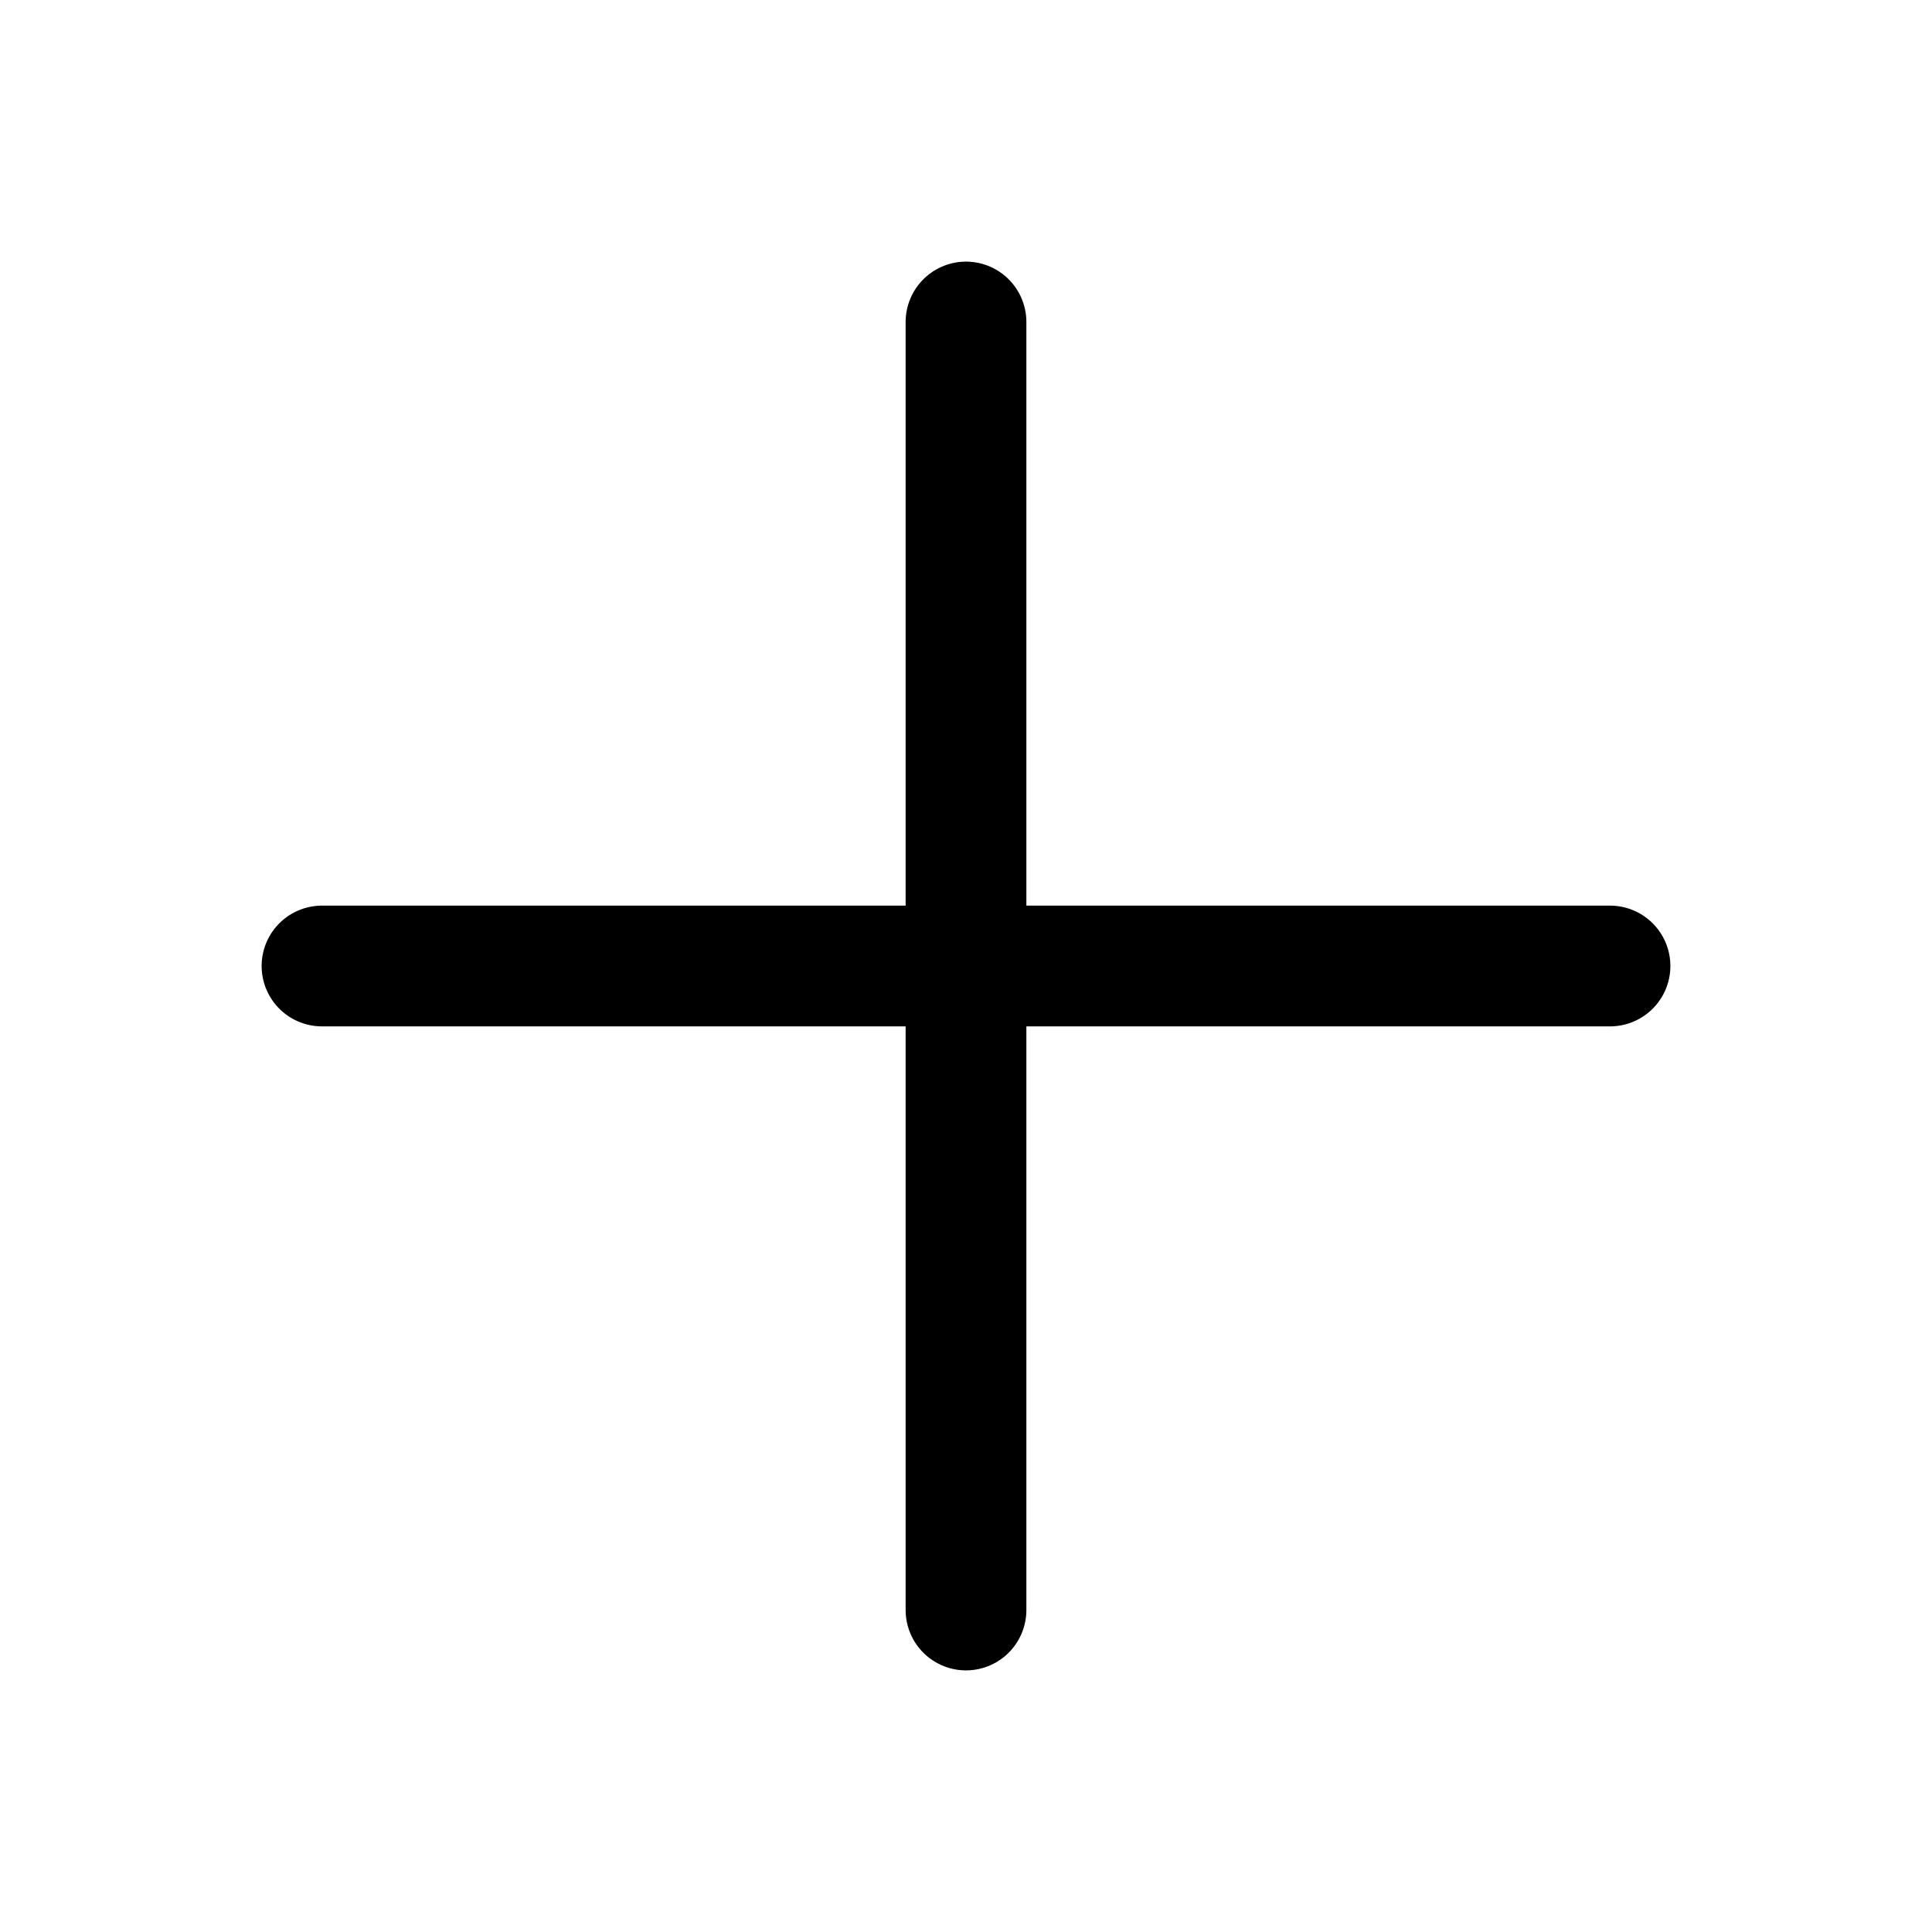
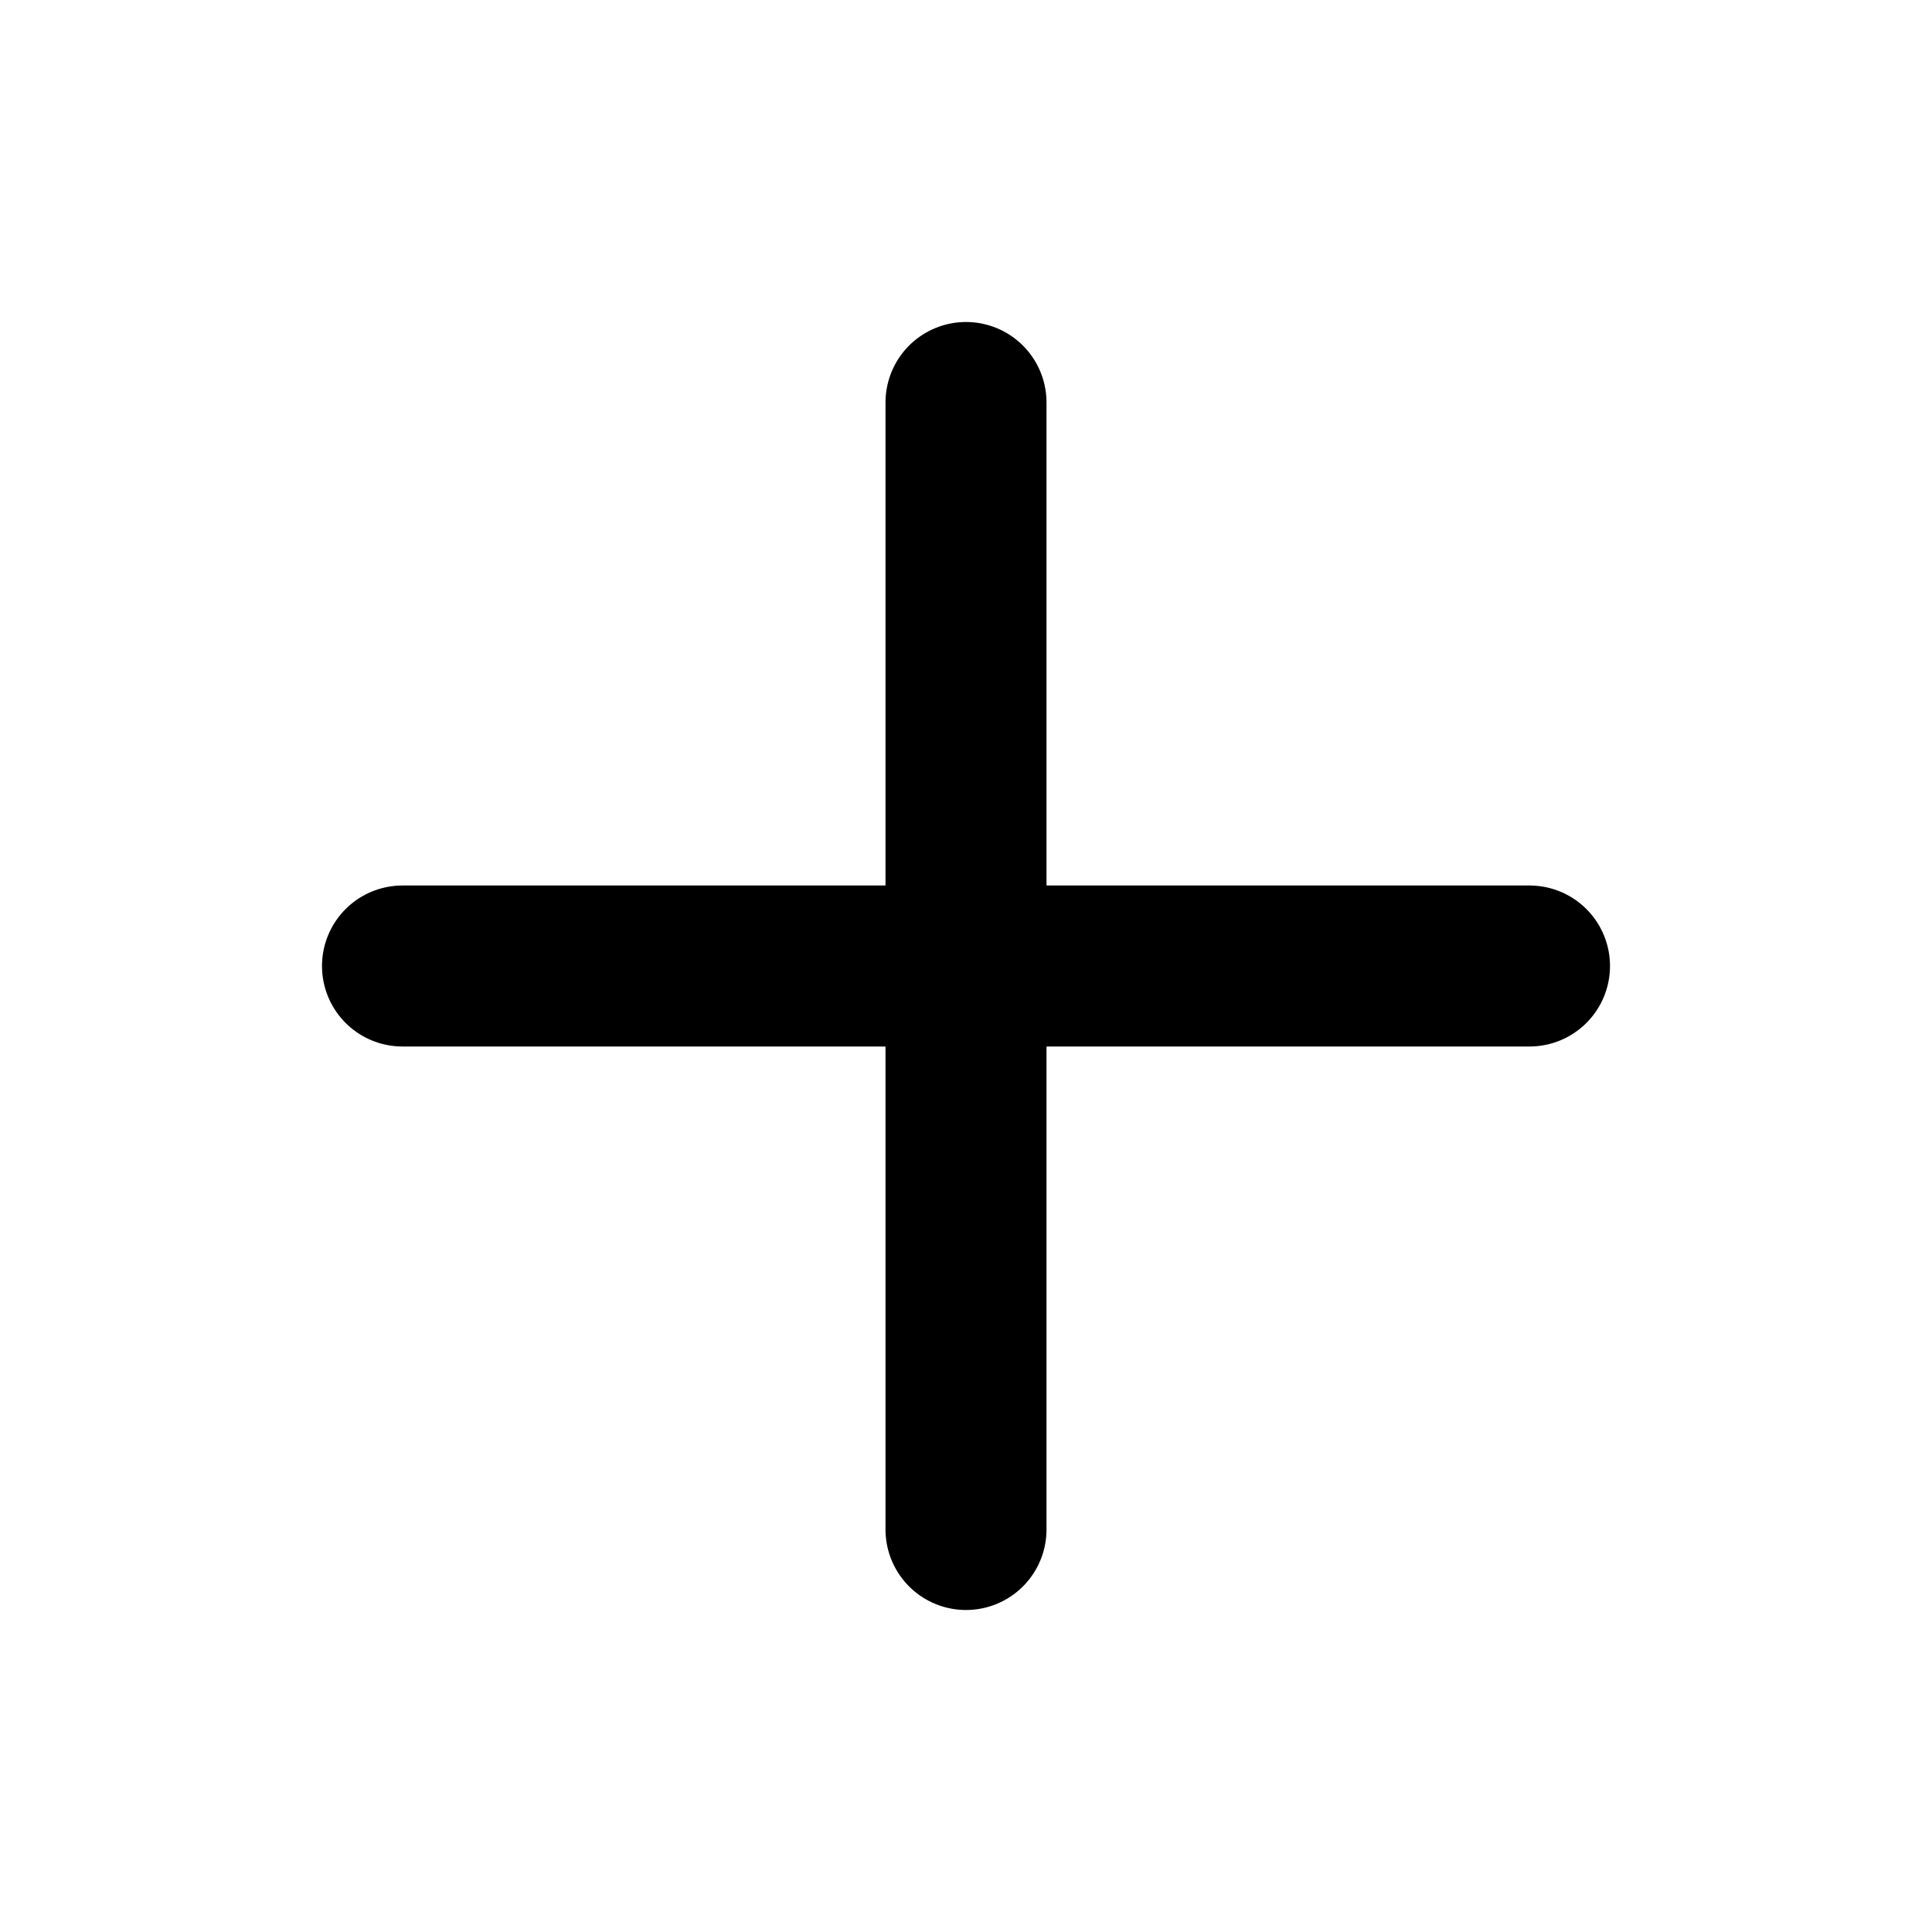
- <svg xmlns="http://www.w3.org/2000/svg" width="24" height="24" viewBox="0 0 24 24" fill="none" stroke="currentColor" stroke-width="1.5" stroke-linecap="round" stroke-linejoin="round">
-   <path d="M12 4V20M20 12H4" />
+ <svg xmlns="http://www.w3.org/2000/svg" width="24" height="24" viewBox="0 0 24 24" fill="none" stroke="currentColor" stroke-width="2" stroke-linecap="round" stroke-linejoin="round">
+   <path d="M12 5l0 14" />
+   <path d="M5 12l14 0" />
</svg>
